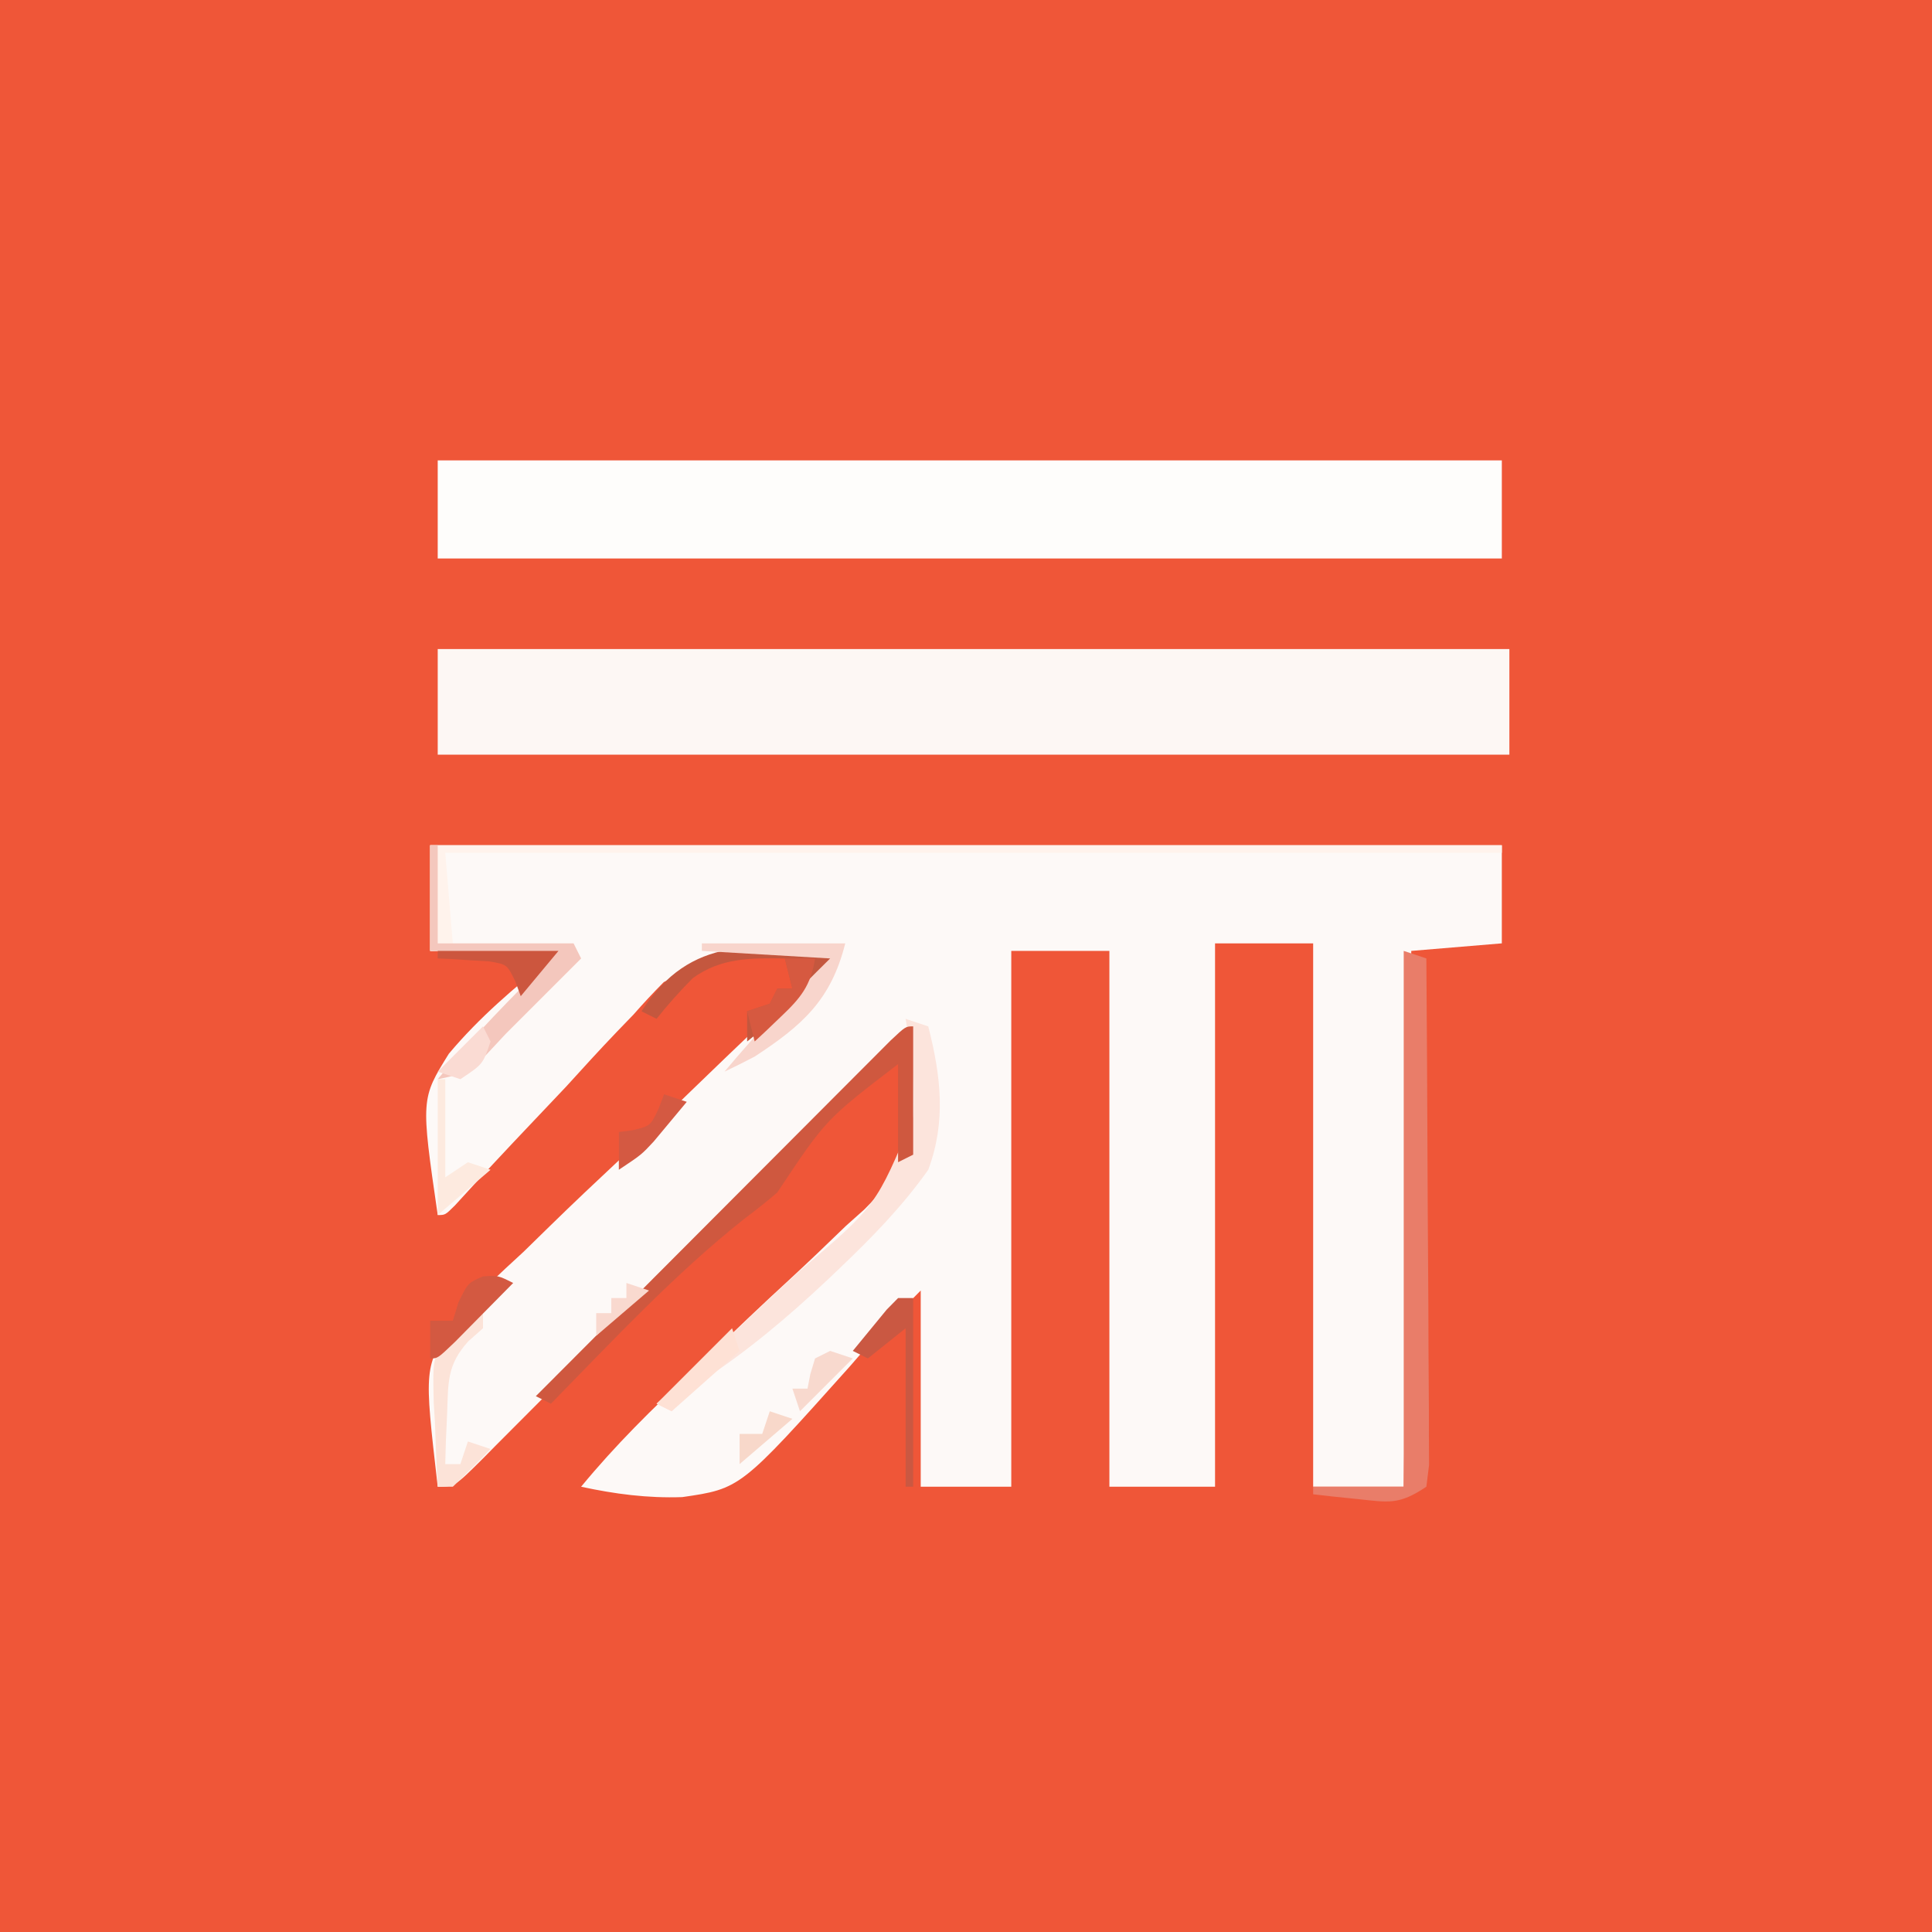
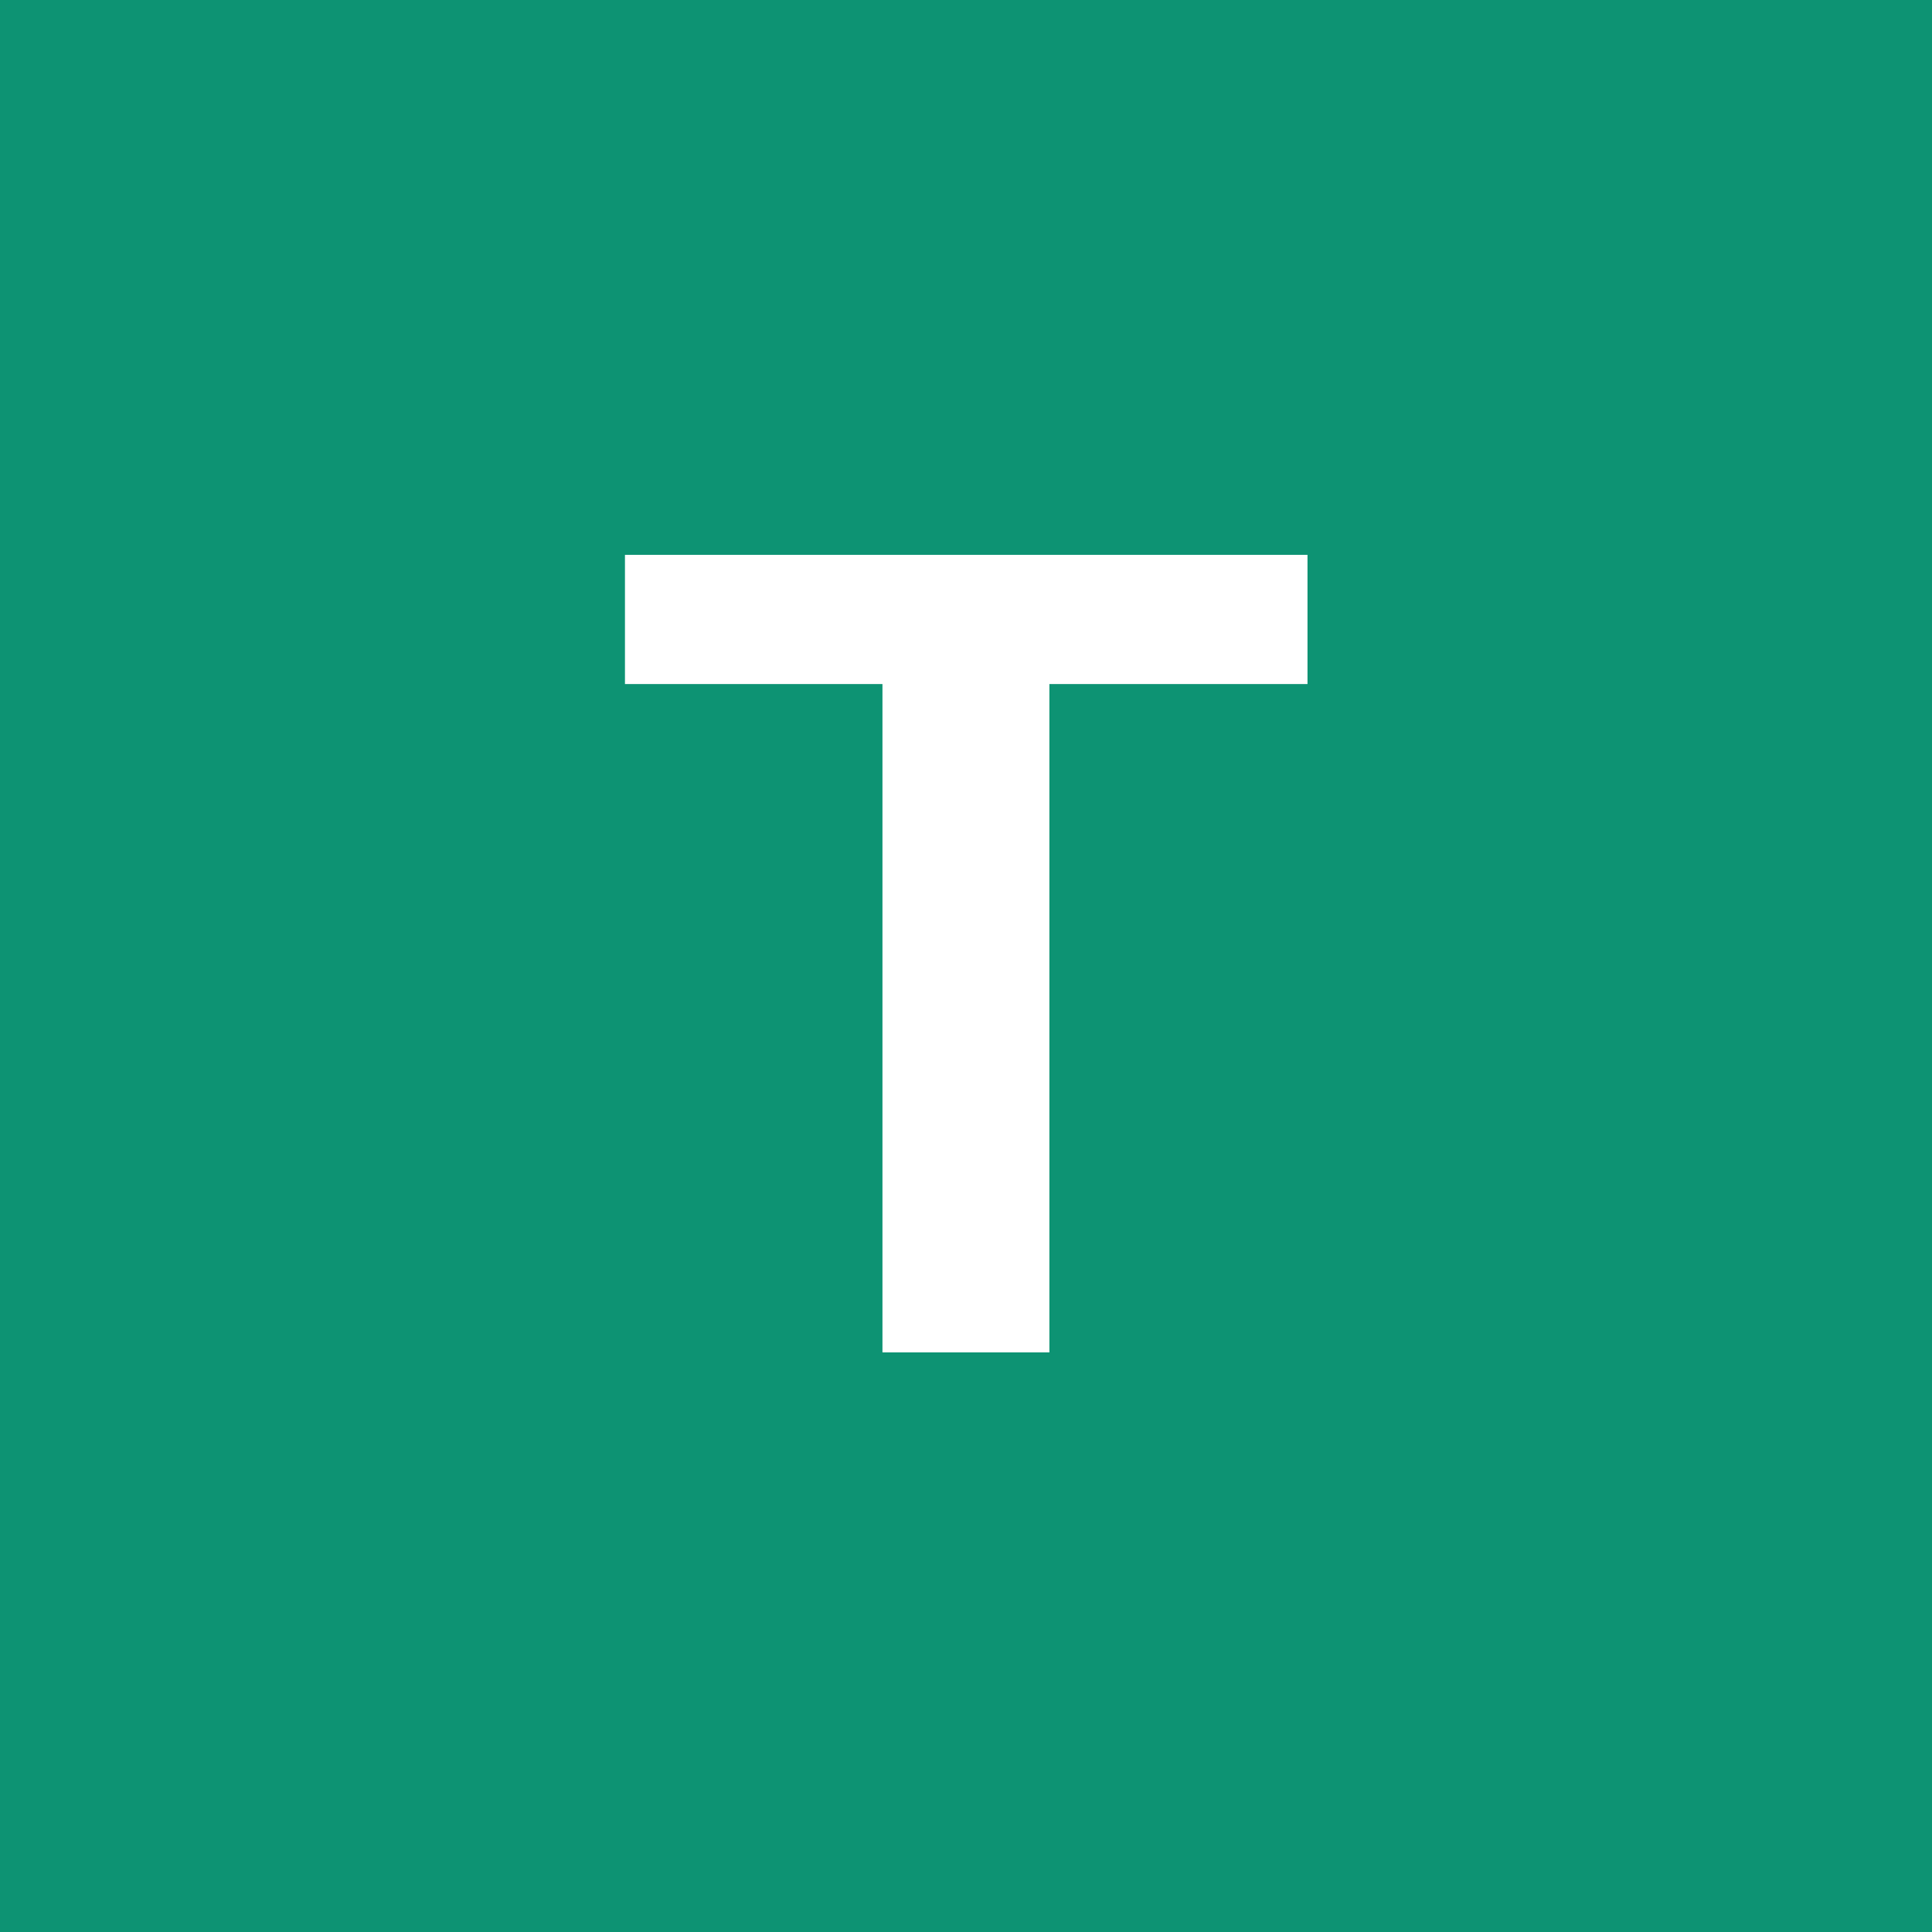
- <svg xmlns="http://www.w3.org/2000/svg" version="1.1" width="256" height="256">
-   <path d="M0 0 C84.48 0 168.96 0 256 0 C256 84.48 256 168.96 256 256 C171.52 256 87.04 256 0 256 C0 171.52 0 87.04 0 0 Z " fill="#EF5638" transform="translate(0,0)" />
-   <path d="M0 0 C46.86 0 93.72 0 142 0 C142 4.29 142 8.58 142 13 C136.06 13.495 136.06 13.495 130 14 C129.67 37.43 129.34 60.86 129 85 C125.04 85 121.08 85 117 85 C117 61.24 117 37.48 117 13 C112.71 13 108.42 13 104 13 C104 36.76 104 60.52 104 85 C99.38 85 94.76 85 90 85 C90 61.57 90 38.14 90 14 C85.71 14 81.42 14 77 14 C77 37.43 77 60.86 77 85 C73.04 85 69.08 85 65 85 C65 76.42 65 67.84 65 59 C61.68 62.32 58.625 65.542 55.586 69.082 C41.113 85.253 41.113 85.253 33.395 86.375 C28.8 86.532 24.485 85.969 20 85 C24.539 79.484 29.45 74.643 34.68 69.785 C37.211 67.376 39.736 64.96 42.261 62.543 C44.001 60.891 45.755 59.254 47.521 57.631 C50.092 55.261 52.607 52.843 55.117 50.41 C55.908 49.705 56.698 49.001 57.513 48.274 C61.888 43.926 63.399 40.716 63.532 34.637 C63.475 31.407 63.281 28.218 63 25 C62.253 25.752 61.506 26.503 60.736 27.278 C53.707 34.347 46.673 41.411 39.635 48.469 C36.016 52.098 32.399 55.73 28.786 59.365 C25.302 62.871 21.813 66.372 18.321 69.869 C16.986 71.207 15.654 72.547 14.323 73.888 C12.465 75.761 10.601 77.627 8.735 79.492 C8.181 80.053 7.627 80.614 7.057 81.192 C3.228 85 3.228 85 1 85 C-0.823 69.152 -0.823 69.152 3.019 63.372 C5.824 59.884 9.082 56.886 12.375 53.867 C13.545 52.731 14.711 51.591 15.873 50.447 C18.912 47.476 22.001 44.562 25.105 41.659 C28.275 38.675 31.393 35.638 34.516 32.605 C40.628 26.685 46.795 20.824 53 15 C41.314 13.715 41.314 13.715 30.965 18.121 C29.578 19.517 28.236 20.959 26.938 22.438 C26.209 23.192 25.481 23.947 24.731 24.724 C22.443 27.112 20.223 29.552 18 32 C16.452 33.642 14.9 35.28 13.344 36.914 C9.955 40.477 6.609 44.075 3.297 47.709 C2 49 2 49 1 49 C-1.237 33.605 -1.237 33.605 2.472 27.628 C6.476 22.849 11.135 18.875 16 15 C10.72 14.67 5.44 14.34 0 14 C0 9.38 0 4.76 0 0 Z " fill="#FDF9F7" transform="translate(57,112)" />
-   <path d="M0 0 C46.86 0 93.72 0 142 0 C142 4.62 142 9.24 142 14 C95.14 14 48.28 14 0 14 C0 9.38 0 4.76 0 0 Z " fill="#FDF7F4" transform="translate(58,86)" />
-   <path d="M0 0 C46.53 0 93.06 0 141 0 C141 4.29 141 8.58 141 13 C94.47 13 47.94 13 0 13 C0 8.71 0 4.42 0 0 Z " fill="#FEFDFB" transform="translate(58,61)" />
-   <path d="M0 0 C46.86 0 93.72 0 142 0 C142 0.33 142 0.66 142 1 C95.8 1 49.6 1 2 1 C2.33 4.96 2.66 8.92 3 13 C8.28 13 13.56 13 19 13 C19.33 13.66 19.66 14.32 20 15 C16.667 18.333 13.333 21.667 10 25 C9.154 25.907 8.309 26.815 7.438 27.75 C5.014 29.987 4.087 30.4 1 31 C5.704 25.332 10.751 20.169 16 15 C10.72 14.67 5.44 14.34 0 14 C0 9.38 0 4.76 0 0 Z " fill="#FFF3EC" transform="translate(57,112)" />
-   <path d="M0 0 C0.99 0.33 1.98 0.66 3 1 C3.069 10.092 3.123 19.184 3.155 28.277 C3.171 32.499 3.192 36.72 3.226 40.942 C3.259 45.014 3.277 49.085 3.285 53.158 C3.29 54.713 3.301 56.269 3.317 57.825 C3.339 59.999 3.342 62.173 3.341 64.347 C3.347 65.586 3.354 66.825 3.361 68.102 C3.242 69.058 3.123 70.015 3 71 C-0.644 73.429 -1.929 73.083 -6.188 72.625 C-7.274 72.514 -8.361 72.403 -9.48 72.289 C-10.312 72.194 -11.143 72.098 -12 72 C-12 71.67 -12 71.34 -12 71 C-8.04 71 -4.08 71 0 71 C0 47.57 0 24.14 0 0 Z " fill="#E97D69" transform="translate(186,126)" />
-   <path d="M0 0 C0.99 0.33 1.98 0.66 3 1 C4.662 7.525 5.393 13.569 3 20 C-0.404 24.809 -4.37 28.879 -8.625 32.938 C-9.173 33.461 -9.722 33.984 -10.287 34.523 C-15.567 39.497 -20.927 44.008 -27 48 C-28.369 49.297 -29.717 50.618 -31 52 C-31.66 51.67 -32.32 51.34 -33 51 C-32.587 50.627 -32.173 50.253 -31.747 49.868 C-27.41 45.932 -23.14 41.932 -18.901 37.89 C-17.316 36.395 -15.716 34.917 -14.099 33.457 C-3.901 24.785 -3.901 24.785 1.031 12.882 C1.192 8.491 0.756 4.322 0 0 Z " fill="#FCE4DC" transform="translate(120,135)" />
-   <path d="M0 0 C0 5.61 0 11.22 0 17 C-0.99 17.495 -0.99 17.495 -2 18 C-2 13.71 -2 9.42 -2 5 C-11.568 12.326 -11.568 12.326 -18 22 C-19.41 23.224 -20.881 24.379 -22.375 25.5 C-31.648 32.857 -39.727 41.56 -48 50 C-48.66 49.67 -49.32 49.34 -50 49 C-43.631 42.608 -37.26 36.219 -30.885 29.834 C-27.926 26.869 -24.967 23.903 -22.01 20.935 C-19.16 18.074 -16.307 15.214 -13.452 12.357 C-12.36 11.264 -11.27 10.17 -10.18 9.075 C-8.66 7.547 -7.136 6.022 -5.612 4.498 C-4.743 3.628 -3.875 2.757 -2.98 1.86 C-1 0 -1 0 0 0 Z " fill="#CF583F" transform="translate(121,136)" />
-   <path d="M0 0 C0.33 0 0.66 0 1 0 C1 4.29 1 8.58 1 13 C6.94 13 12.88 13 19 13 C19.33 13.66 19.66 14.32 20 15 C16.667 18.333 13.333 21.667 10 25 C9.154 25.907 8.309 26.815 7.438 27.75 C5.014 29.987 4.087 30.4 1 31 C5.704 25.332 10.751 20.169 16 15 C10.72 14.67 5.44 14.34 0 14 C0 9.38 0 4.76 0 0 Z " fill="#F4C7BD" transform="translate(57,112)" />
-   <path d="M0 0 C-3.701 4.508 -7.406 8.391 -12 12 C-12 10.68 -12 9.36 -12 8 C-11.01 7.67 -10.02 7.34 -9 7 C-8.67 6.34 -8.34 5.68 -8 5 C-7.34 5 -6.68 5 -6 5 C-6.33 3.68 -6.66 2.36 -7 1 C-11.513 0.936 -15.48 0.889 -19.223 3.625 C-20.919 5.353 -22.501 7.099 -24 9 C-24.66 8.67 -25.32 8.34 -26 8 C-19.482 -2.21 -10.831 -0.833 0 0 Z " fill="#C4573E" transform="translate(111,126)" />
-   <path d="M0 0 C6.27 0 12.54 0 19 0 C17.124 7.506 13.294 10.88 7 15 C5.678 15.689 4.348 16.364 3 17 C7.414 11.703 12.081 6.834 17 2 C11.39 1.67 5.78 1.34 0 1 C0 0.67 0 0.34 0 0 Z " fill="#F8D5CC" transform="translate(93,125)" />
-   <path d="M0 0 C0 0.99 0 1.98 0 3 C-0.645 3.572 -1.289 4.145 -1.953 4.734 C-4.768 7.85 -4.597 10.111 -4.75 14.25 C-4.807 15.513 -4.863 16.777 -4.922 18.078 C-4.948 19.042 -4.973 20.007 -5 21 C-4.34 21 -3.68 21 -3 21 C-2.67 20.01 -2.34 19.02 -2 18 C-1.01 18.33 -0.02 18.66 1 19 C-0.623 20.709 -2.293 22.374 -4 24 C-4.66 24 -5.32 24 -6 24 C-6.163 21.123 -6.281 18.255 -6.375 15.375 C-6.425 14.567 -6.476 13.759 -6.527 12.926 C-6.673 6.951 -6.673 6.951 -4.638 4.075 C-2.977 2.414 -2.977 2.414 0 0 Z " fill="#FCE3D8" transform="translate(64,173)" />
-   <path d="M0 0 C0.66 0 1.32 0 2 0 C2 8.25 2 16.5 2 25 C1.67 25 1.34 25 1 25 C1 18.07 1 11.14 1 4 C-0.65 5.32 -2.3 6.64 -4 8 C-4.66 7.67 -5.32 7.34 -6 7 C-5.049 5.827 -4.089 4.662 -3.125 3.5 C-2.591 2.85 -2.058 2.201 -1.508 1.531 C-0.761 0.773 -0.761 0.773 0 0 Z " fill="#CA5842" transform="translate(119,172)" />
-   <path d="M0 0 C0.33 0 0.66 0 1 0 C1 4.29 1 8.58 1 13 C1.99 12.34 2.98 11.68 4 11 C4.99 11.33 5.98 11.66 7 12 C4.69 13.98 2.38 15.96 0 18 C0 12.06 0 6.12 0 0 Z " fill="#FDEADF" transform="translate(58,143)" />
-   <path d="M0 0 C5.28 0 10.56 0 16 0 C14.35 1.98 12.7 3.96 11 6 C10.648 5.033 10.648 5.033 10.289 4.047 C9.188 1.792 9.188 1.792 6.836 1.391 C5.618 1.321 5.618 1.321 4.375 1.25 C3.149 1.165 3.149 1.165 1.898 1.078 C1.272 1.052 0.645 1.027 0 1 C0 0.67 0 0.34 0 0 Z " fill="#CC563E" transform="translate(58,126)" />
-   <path d="M0 0 C-1.643 1.67 -3.289 3.336 -4.938 5 C-5.854 5.928 -6.771 6.856 -7.715 7.812 C-10 10 -10 10 -11 10 C-11 8.35 -11 6.7 -11 5 C-10.01 5 -9.02 5 -8 5 C-7.753 4.196 -7.505 3.391 -7.25 2.562 C-6 0 -6 0 -4 -0.875 C-2 -1 -2 -1 0 0 Z " fill="#D35941" transform="translate(68,170)" />
-   <path d="M0 0 C1.32 0 2.64 0 4 0 C3.43 3.626 2.076 5.255 -0.562 7.75 C-1.523 8.67 -1.523 8.67 -2.504 9.609 C-2.998 10.068 -3.491 10.527 -4 11 C-4.33 9.68 -4.66 8.36 -5 7 C-4.01 6.67 -3.02 6.34 -2 6 C-1.67 5.34 -1.34 4.68 -1 4 C-0.34 4 0.32 4 1 4 C0.67 2.68 0.34 1.36 0 0 Z " fill="#D65940" transform="translate(104,127)" />
-   <path d="M0 0 C0.99 0.33 1.98 0.66 3 1 C2.067 2.129 1.129 3.253 0.188 4.375 C-0.335 5.001 -0.857 5.628 -1.395 6.273 C-3 8 -3 8 -6 10 C-6 8.35 -6 6.7 -6 5 C-5.381 4.918 -4.763 4.835 -4.125 4.75 C-1.816 4.187 -1.816 4.187 -0.75 1.938 C-0.502 1.298 -0.255 0.659 0 0 Z " fill="#D45942" transform="translate(88,145)" />
-   <path d="M0 0 C0.33 0.99 0.66 1.98 1 3 C-3.455 6.96 -3.455 6.96 -8 11 C-8.66 10.67 -9.32 10.34 -10 10 C-6.7 6.7 -3.4 3.4 0 0 Z " fill="#FEE1D5" transform="translate(97,176)" />
-   <path d="M0 0 C0.99 0.33 1.98 0.66 3 1 C0.69 3.31 -1.62 5.62 -4 8 C-4.33 7.01 -4.66 6.02 -5 5 C-4.34 5 -3.68 5 -3 5 C-2.876 4.361 -2.752 3.721 -2.625 3.062 C-2.419 2.382 -2.212 1.701 -2 1 C-1.34 0.67 -0.68 0.34 0 0 Z " fill="#F8D9CE" transform="translate(110,179)" />
-   <path d="M0 0 C0.99 0.33 1.98 0.66 3 1 C-0.465 3.97 -0.465 3.97 -4 7 C-4 5.68 -4 4.36 -4 3 C-3.01 3 -2.02 3 -1 3 C-0.67 2.01 -0.34 1.02 0 0 Z " fill="#F8D8CA" transform="translate(102,187)" />
-   <path d="M0 0 C0.33 0.66 0.66 1.32 1 2 C0 5 0 5 -3 7 C-3.99 6.67 -4.98 6.34 -6 6 C-4.02 4.02 -2.04 2.04 0 0 Z " fill="#FADBD3" transform="translate(64,136)" />
-   <path d="M0 0 C0.99 0.33 1.98 0.66 3 1 C-0.465 3.97 -0.465 3.97 -4 7 C-4 6.01 -4 5.02 -4 4 C-3.34 4 -2.68 4 -2 4 C-2 3.34 -2 2.68 -2 2 C-1.34 2 -0.68 2 0 2 C0 1.34 0 0.68 0 0 Z " fill="#F9D9CF" transform="translate(83,170)" />
+ <svg xmlns="http://www.w3.org/2000/svg" viewBox="0 0 100 100">
+   <rect width="100" height="100" fill="#0D9373" />
+   <text x="50" y="70" font-family="Arial" font-size="60" fill="white" text-anchor="middle" font-weight="bold">T</text>
</svg>
